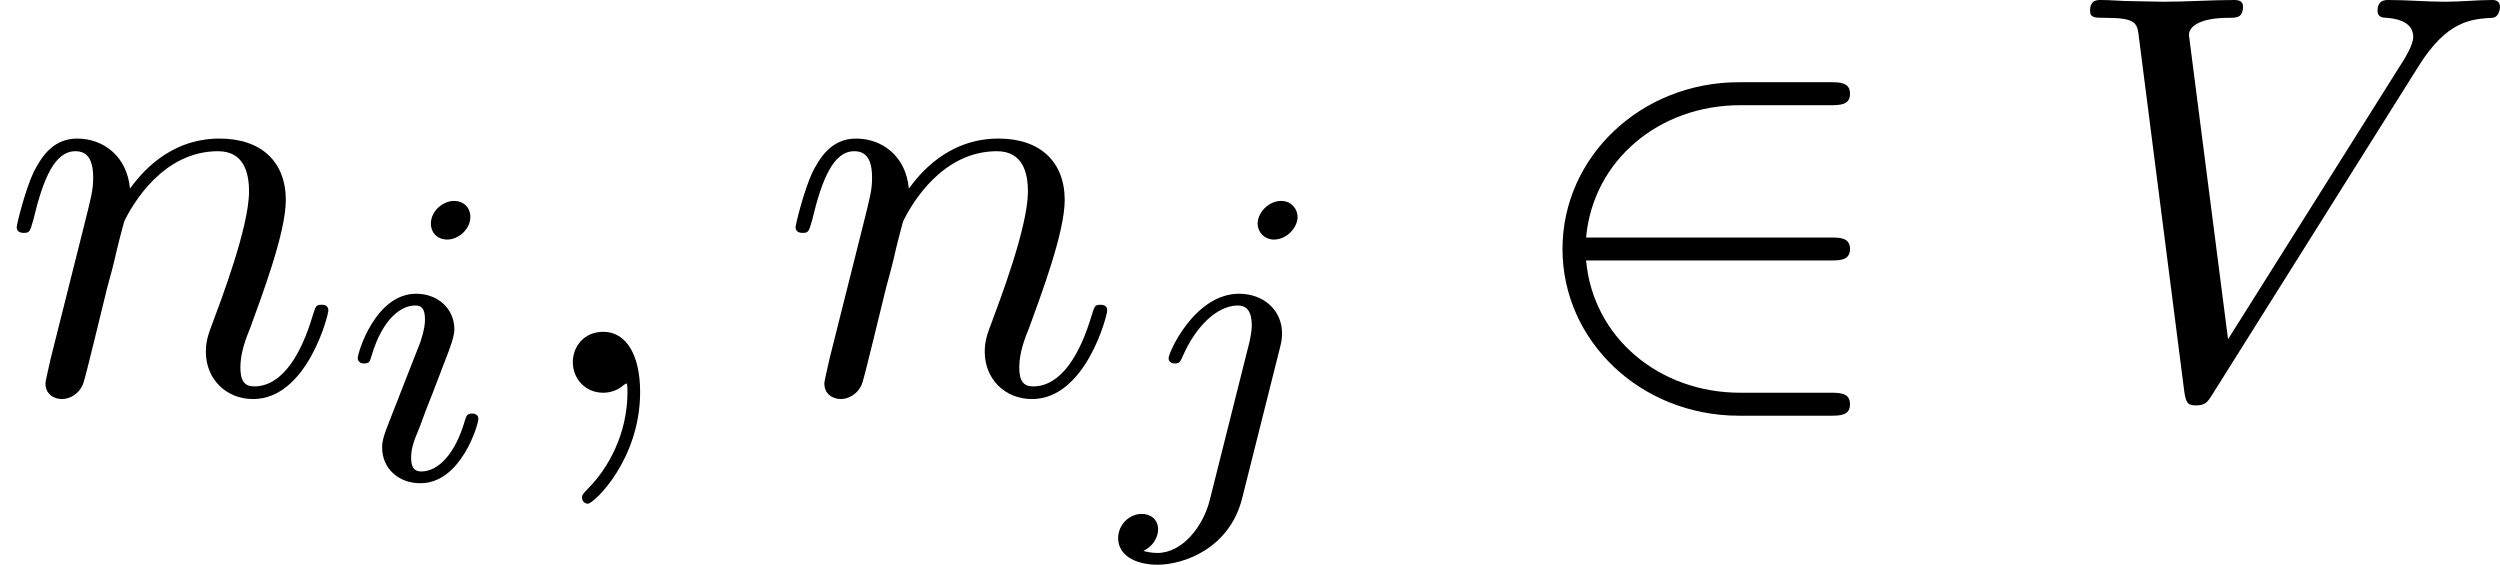
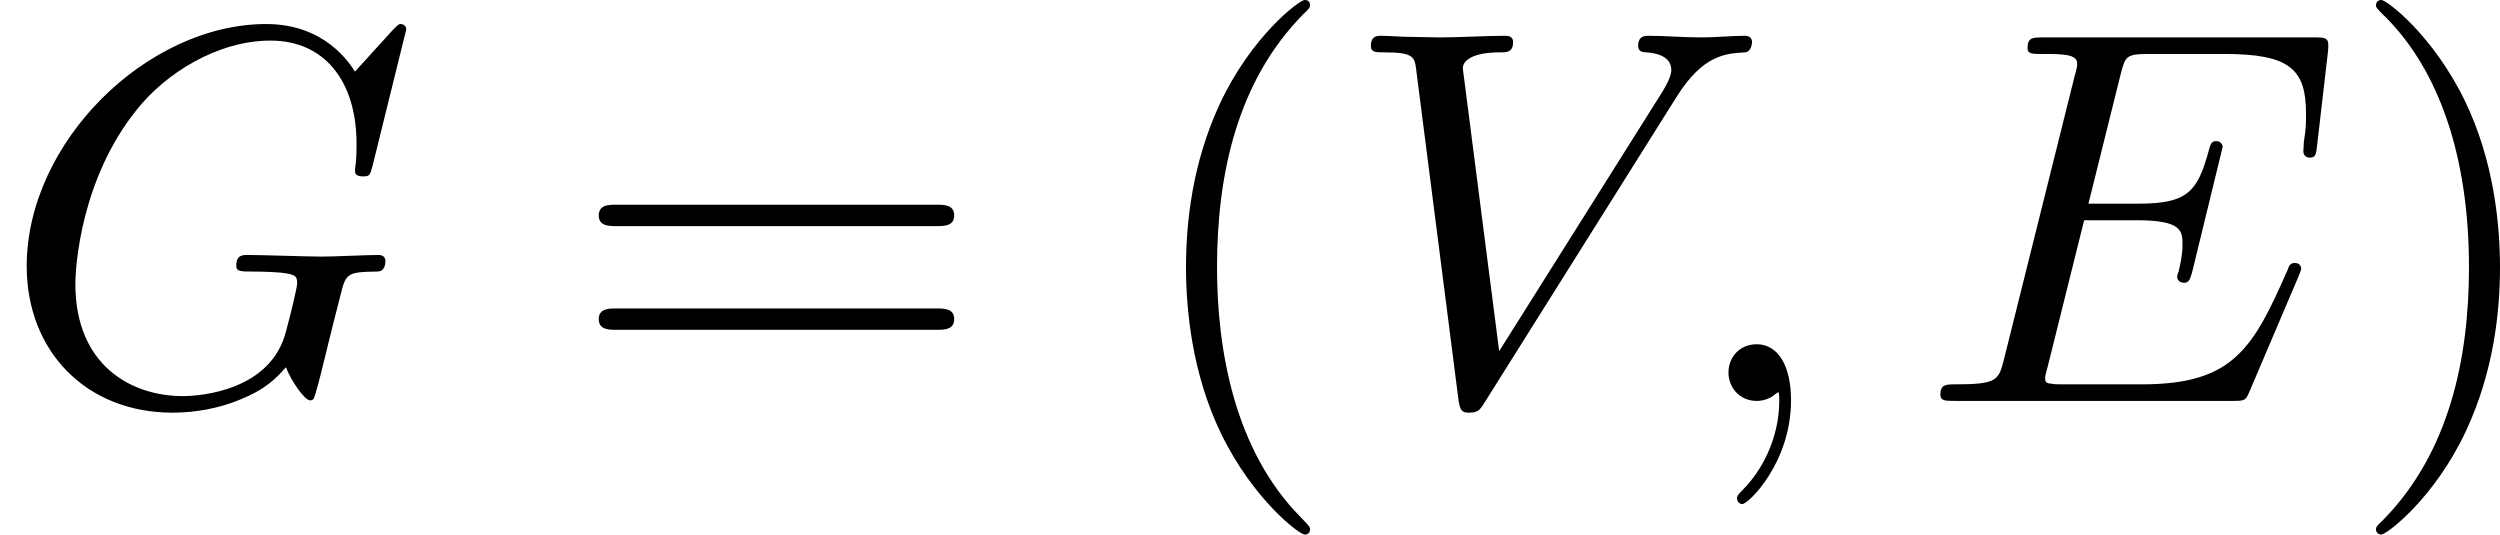
- <svg xmlns="http://www.w3.org/2000/svg" xmlns:xlink="http://www.w3.org/1999/xlink" version="1.1" width="66.402pt" height="14.998pt" viewBox="189.66 274.228 66.402 14.998">
+ <svg xmlns="http://www.w3.org/2000/svg" xmlns:xlink="http://www.w3.org/1999/xlink" version="1.1" width="71.425pt" height="15.273pt" viewBox="52.237 225.783 71.425 15.273">
  <defs>
-     <path id="g22-105" d="M2.375-4.973C2.375-5.149 2.248-5.276 2.064-5.276C1.857-5.276 1.626-5.085 1.626-4.846C1.626-4.67 1.753-4.543 1.937-4.543C2.144-4.543 2.375-4.734 2.375-4.973ZM1.211-2.048L.781-.948C.741-.829 .701-.733 .701-.598C.701-.207 1.004 .08 1.427 .08C2.2 .08 2.527-1.036 2.527-1.14C2.527-1.219 2.463-1.243 2.407-1.243C2.311-1.243 2.295-1.188 2.271-1.108C2.088-.47 1.761-.143 1.443-.143C1.347-.143 1.251-.183 1.251-.399C1.251-.59 1.307-.733 1.411-.98C1.49-1.196 1.57-1.411 1.658-1.626L1.905-2.271C1.977-2.455 2.072-2.702 2.072-2.837C2.072-3.236 1.753-3.515 1.347-3.515C.574-3.515 .239-2.399 .239-2.295C.239-2.224 .295-2.192 .359-2.192C.462-2.192 .47-2.24 .494-2.319C.717-3.076 1.084-3.292 1.323-3.292C1.435-3.292 1.514-3.252 1.514-3.029C1.514-2.949 1.506-2.837 1.427-2.598L1.211-2.048Z" />
-     <path id="g22-106" d="M3.292-4.973C3.292-5.125 3.172-5.276 2.981-5.276C2.742-5.276 2.534-5.053 2.534-4.846C2.534-4.694 2.654-4.543 2.845-4.543C3.084-4.543 3.292-4.766 3.292-4.973ZM1.626 .399C1.506 .885 1.116 1.403 .63 1.403C.502 1.403 .383 1.371 .367 1.363C.614 1.243 .646 1.028 .646 .956C.646 .765 .502 .662 .335 .662C.104 .662-.112 .861-.112 1.124C-.112 1.427 .183 1.626 .638 1.626C1.124 1.626 2 1.323 2.24 .367L2.957-2.487C2.981-2.582 2.997-2.646 2.997-2.766C2.997-3.204 2.646-3.515 2.184-3.515C1.339-3.515 .845-2.399 .845-2.295C.845-2.224 .901-2.192 .964-2.192C1.052-2.192 1.06-2.216 1.116-2.335C1.355-2.885 1.761-3.292 2.16-3.292C2.327-3.292 2.423-3.18 2.423-2.917C2.423-2.805 2.399-2.694 2.375-2.582L1.626 .399Z" />
-     <path id="g17-50" d="M5.978-2.509C6.164-2.509 6.36-2.509 6.36-2.727S6.164-2.945 5.978-2.945H1.353C1.484-4.407 2.738-5.455 4.276-5.455H5.978C6.164-5.455 6.36-5.455 6.36-5.673S6.164-5.891 5.978-5.891H4.255C2.389-5.891 .905-4.473 .905-2.727S2.389 .436 4.255 .436H5.978C6.164 .436 6.36 .436 6.36 .218S6.164 0 5.978 0H4.276C2.738 0 1.484-1.047 1.353-2.509H5.978Z" />
+     <path id="g27-40" d="M3.611 2.618C3.611 2.585 3.611 2.564 3.425 2.378C2.062 1.004 1.713-1.058 1.713-2.727C1.713-4.625 2.127-6.524 3.469-7.887C3.611-8.018 3.611-8.04 3.611-8.073C3.611-8.149 3.567-8.182 3.502-8.182C3.393-8.182 2.411-7.44 1.767-6.055C1.211-4.855 1.08-3.644 1.08-2.727C1.08-1.876 1.2-.556 1.8 .676C2.455 2.018 3.393 2.727 3.502 2.727C3.567 2.727 3.611 2.695 3.611 2.618Z" />
+     <path id="g27-41" d="M3.153-2.727C3.153-3.578 3.033-4.898 2.433-6.131C1.778-7.473 .84-8.182 .731-8.182C.665-8.182 .622-8.138 .622-8.073C.622-8.04 .622-8.018 .829-7.822C1.898-6.742 2.52-5.007 2.52-2.727C2.52-.862 2.116 1.058 .764 2.433C.622 2.564 .622 2.585 .622 2.618C.622 2.684 .665 2.727 .731 2.727C.84 2.727 1.822 1.985 2.465 .6C3.022-.6 3.153-1.811 3.153-2.727Z" />
+     <path id="g27-61" d="M7.495-3.567C7.658-3.567 7.865-3.567 7.865-3.785S7.658-4.004 7.505-4.004H.971C.818-4.004 .611-4.004 .611-3.785S.818-3.567 .982-3.567H7.495ZM7.505-1.451C7.658-1.451 7.865-1.451 7.865-1.669S7.658-1.887 7.495-1.887H.982C.818-1.887 .611-1.887 .611-1.669S.818-1.451 .971-1.451H7.505Z" />
    <path id="g18-59" d="M2.215-.011C2.215-.731 1.942-1.156 1.516-1.156C1.156-1.156 .938-.884 .938-.578C.938-.284 1.156 0 1.516 0C1.647 0 1.789-.044 1.898-.142C1.931-.164 1.942-.175 1.953-.175S1.975-.164 1.975-.011C1.975 .796 1.593 1.451 1.233 1.811C1.113 1.931 1.113 1.953 1.113 1.985C1.113 2.062 1.167 2.105 1.222 2.105C1.342 2.105 2.215 1.265 2.215-.011Z" />
+     <path id="g18-69" d="M7.724-2.542C7.745-2.596 7.778-2.673 7.778-2.695C7.778-2.705 7.778-2.815 7.647-2.815C7.549-2.815 7.527-2.749 7.505-2.684C6.796-1.069 6.393-.338 4.527-.338H2.935C2.782-.338 2.76-.338 2.695-.349C2.585-.36 2.553-.371 2.553-.458C2.553-.491 2.553-.513 2.607-.709L3.349-3.687H4.429C5.356-3.687 5.356-3.458 5.356-3.185C5.356-3.109 5.356-2.978 5.28-2.651C5.258-2.596 5.247-2.564 5.247-2.531C5.247-2.476 5.291-2.411 5.389-2.411C5.476-2.411 5.509-2.465 5.553-2.629L6.175-5.182C6.175-5.247 6.12-5.302 6.044-5.302C5.945-5.302 5.924-5.236 5.891-5.105C5.662-4.276 5.465-4.025 4.462-4.025H3.436L4.091-6.655C4.189-7.036 4.2-7.08 4.68-7.08H6.218C7.549-7.08 7.876-6.764 7.876-5.869C7.876-5.607 7.876-5.585 7.833-5.291C7.833-5.225 7.822-5.149 7.822-5.095S7.855-4.964 7.953-4.964C8.073-4.964 8.084-5.029 8.105-5.236L8.324-7.124C8.356-7.418 8.302-7.418 8.029-7.418H2.52C2.302-7.418 2.193-7.418 2.193-7.2C2.193-7.08 2.291-7.08 2.498-7.08C2.902-7.08 3.207-7.08 3.207-6.884C3.207-6.84 3.207-6.818 3.153-6.622L1.713-.851C1.604-.425 1.582-.338 .72-.338C.535-.338 .415-.338 .415-.131C.415 0 .513 0 .72 0H6.382C6.633 0 6.644-.011 6.72-.185L7.724-2.542Z" />
+     <path id="g18-71" d="M8.291-7.582C8.291-7.615 8.269-7.691 8.171-7.691C8.138-7.691 8.127-7.68 8.007-7.56L7.244-6.72C7.145-6.873 6.644-7.691 5.433-7.691C3-7.691 .545-5.28 .545-2.749C.545-1.015 1.756 .24 3.524 .24C4.004 .24 4.495 .142 4.887-.022C5.433-.24 5.64-.469 5.836-.687C5.935-.415 6.218-.011 6.327-.011C6.382-.011 6.404-.044 6.404-.055C6.425-.076 6.535-.491 6.589-.72L6.796-1.56C6.84-1.745 6.895-1.931 6.938-2.116C7.058-2.607 7.069-2.629 7.691-2.64C7.745-2.64 7.865-2.651 7.865-2.858C7.865-2.935 7.811-2.978 7.724-2.978C7.473-2.978 6.829-2.945 6.578-2.945C6.24-2.945 5.389-2.978 5.051-2.978C4.953-2.978 4.822-2.978 4.822-2.76C4.822-2.64 4.909-2.64 5.149-2.64C5.16-2.64 5.476-2.64 5.727-2.618C6.011-2.585 6.065-2.553 6.065-2.411C6.065-2.313 5.945-1.822 5.836-1.418C5.531-.218 4.113-.098 3.731-.098C2.684-.098 1.538-.72 1.538-2.389C1.538-2.727 1.647-4.527 2.793-5.945C3.382-6.687 4.44-7.353 5.52-7.353C6.633-7.353 7.276-6.513 7.276-5.247C7.276-4.811 7.244-4.8 7.244-4.691S7.364-4.582 7.407-4.582C7.549-4.582 7.549-4.604 7.604-4.8L8.291-7.582Z" />
    <path id="g18-86" d="M6.851-6.207C7.385-7.058 7.844-7.091 8.247-7.113C8.378-7.124 8.389-7.309 8.389-7.32C8.389-7.407 8.335-7.451 8.247-7.451C7.964-7.451 7.647-7.418 7.353-7.418C6.993-7.418 6.622-7.451 6.273-7.451C6.207-7.451 6.065-7.451 6.065-7.244C6.065-7.124 6.164-7.113 6.24-7.113C6.535-7.091 6.742-6.982 6.742-6.753C6.742-6.589 6.578-6.349 6.578-6.338L3.229-1.015L2.487-6.785C2.487-6.971 2.738-7.113 3.24-7.113C3.393-7.113 3.513-7.113 3.513-7.331C3.513-7.429 3.425-7.451 3.36-7.451C2.924-7.451 2.455-7.418 2.007-7.418C1.811-7.418 1.604-7.429 1.407-7.429S1.004-7.451 .818-7.451C.742-7.451 .611-7.451 .611-7.244C.611-7.113 .709-7.113 .884-7.113C1.495-7.113 1.505-7.015 1.538-6.742L2.4-.011C2.433 .207 2.476 .24 2.618 .24C2.793 .24 2.836 .185 2.924 .044L6.851-6.207Z" />
-     <path id="g18-110" d="M.96-.644C.927-.48 .862-.229 .862-.175C.862 .022 1.015 .12 1.178 .12C1.309 .12 1.505 .033 1.582-.185C1.593-.207 1.724-.72 1.789-.993L2.029-1.975C2.095-2.215 2.16-2.455 2.215-2.705C2.258-2.891 2.345-3.207 2.356-3.251C2.52-3.589 3.098-4.582 4.135-4.582C4.625-4.582 4.724-4.178 4.724-3.818C4.724-3.142 4.189-1.745 4.015-1.276C3.916-1.025 3.905-.895 3.905-.775C3.905-.262 4.287 .12 4.8 .12C5.825 .12 6.229-1.473 6.229-1.56C6.229-1.669 6.131-1.669 6.098-1.669C5.989-1.669 5.989-1.636 5.935-1.473C5.716-.731 5.356-.12 4.822-.12C4.636-.12 4.56-.229 4.56-.48C4.56-.753 4.658-1.015 4.756-1.255C4.964-1.833 5.422-3.033 5.422-3.655C5.422-4.385 4.953-4.822 4.167-4.822C3.185-4.822 2.651-4.124 2.465-3.873C2.411-4.484 1.964-4.822 1.462-4.822S.753-4.396 .644-4.2C.469-3.829 .316-3.185 .316-3.142C.316-3.033 .425-3.033 .447-3.033C.556-3.033 .567-3.044 .633-3.284C.818-4.058 1.036-4.582 1.429-4.582C1.647-4.582 1.767-4.44 1.767-4.08C1.767-3.851 1.735-3.731 1.593-3.164L.96-.644Z" />
  </defs>
  <g id="page1" transform="matrix(1.4 0 0 1.4 0 0)">
-     <use x="135.472" y="203.328" xlink:href="#g18-110" />
-     <use x="142.02" y="204.965" xlink:href="#g22-105" />
-     <use x="145.401" y="203.328" xlink:href="#g18-59" />
-     <use x="150.249" y="203.328" xlink:href="#g18-110" />
-     <use x="156.797" y="204.965" xlink:href="#g22-106" />
-     <use x="164.21" y="203.328" xlink:href="#g17-50" />
-     <use x="174.513" y="203.328" xlink:href="#g18-86" />
+     <use x="37.312" y="169.455" xlink:href="#g18-71" />
+     <use x="48.92" y="169.455" xlink:href="#g27-61" />
+     <use x="60.435" y="169.455" xlink:href="#g27-40" />
+     <use x="64.677" y="169.455" xlink:href="#g18-86" />
+     <use x="71.647" y="169.455" xlink:href="#g18-59" />
+     <use x="76.495" y="169.455" xlink:href="#g18-69" />
+     <use x="85.177" y="169.455" xlink:href="#g27-41" />
  </g>
</svg>
